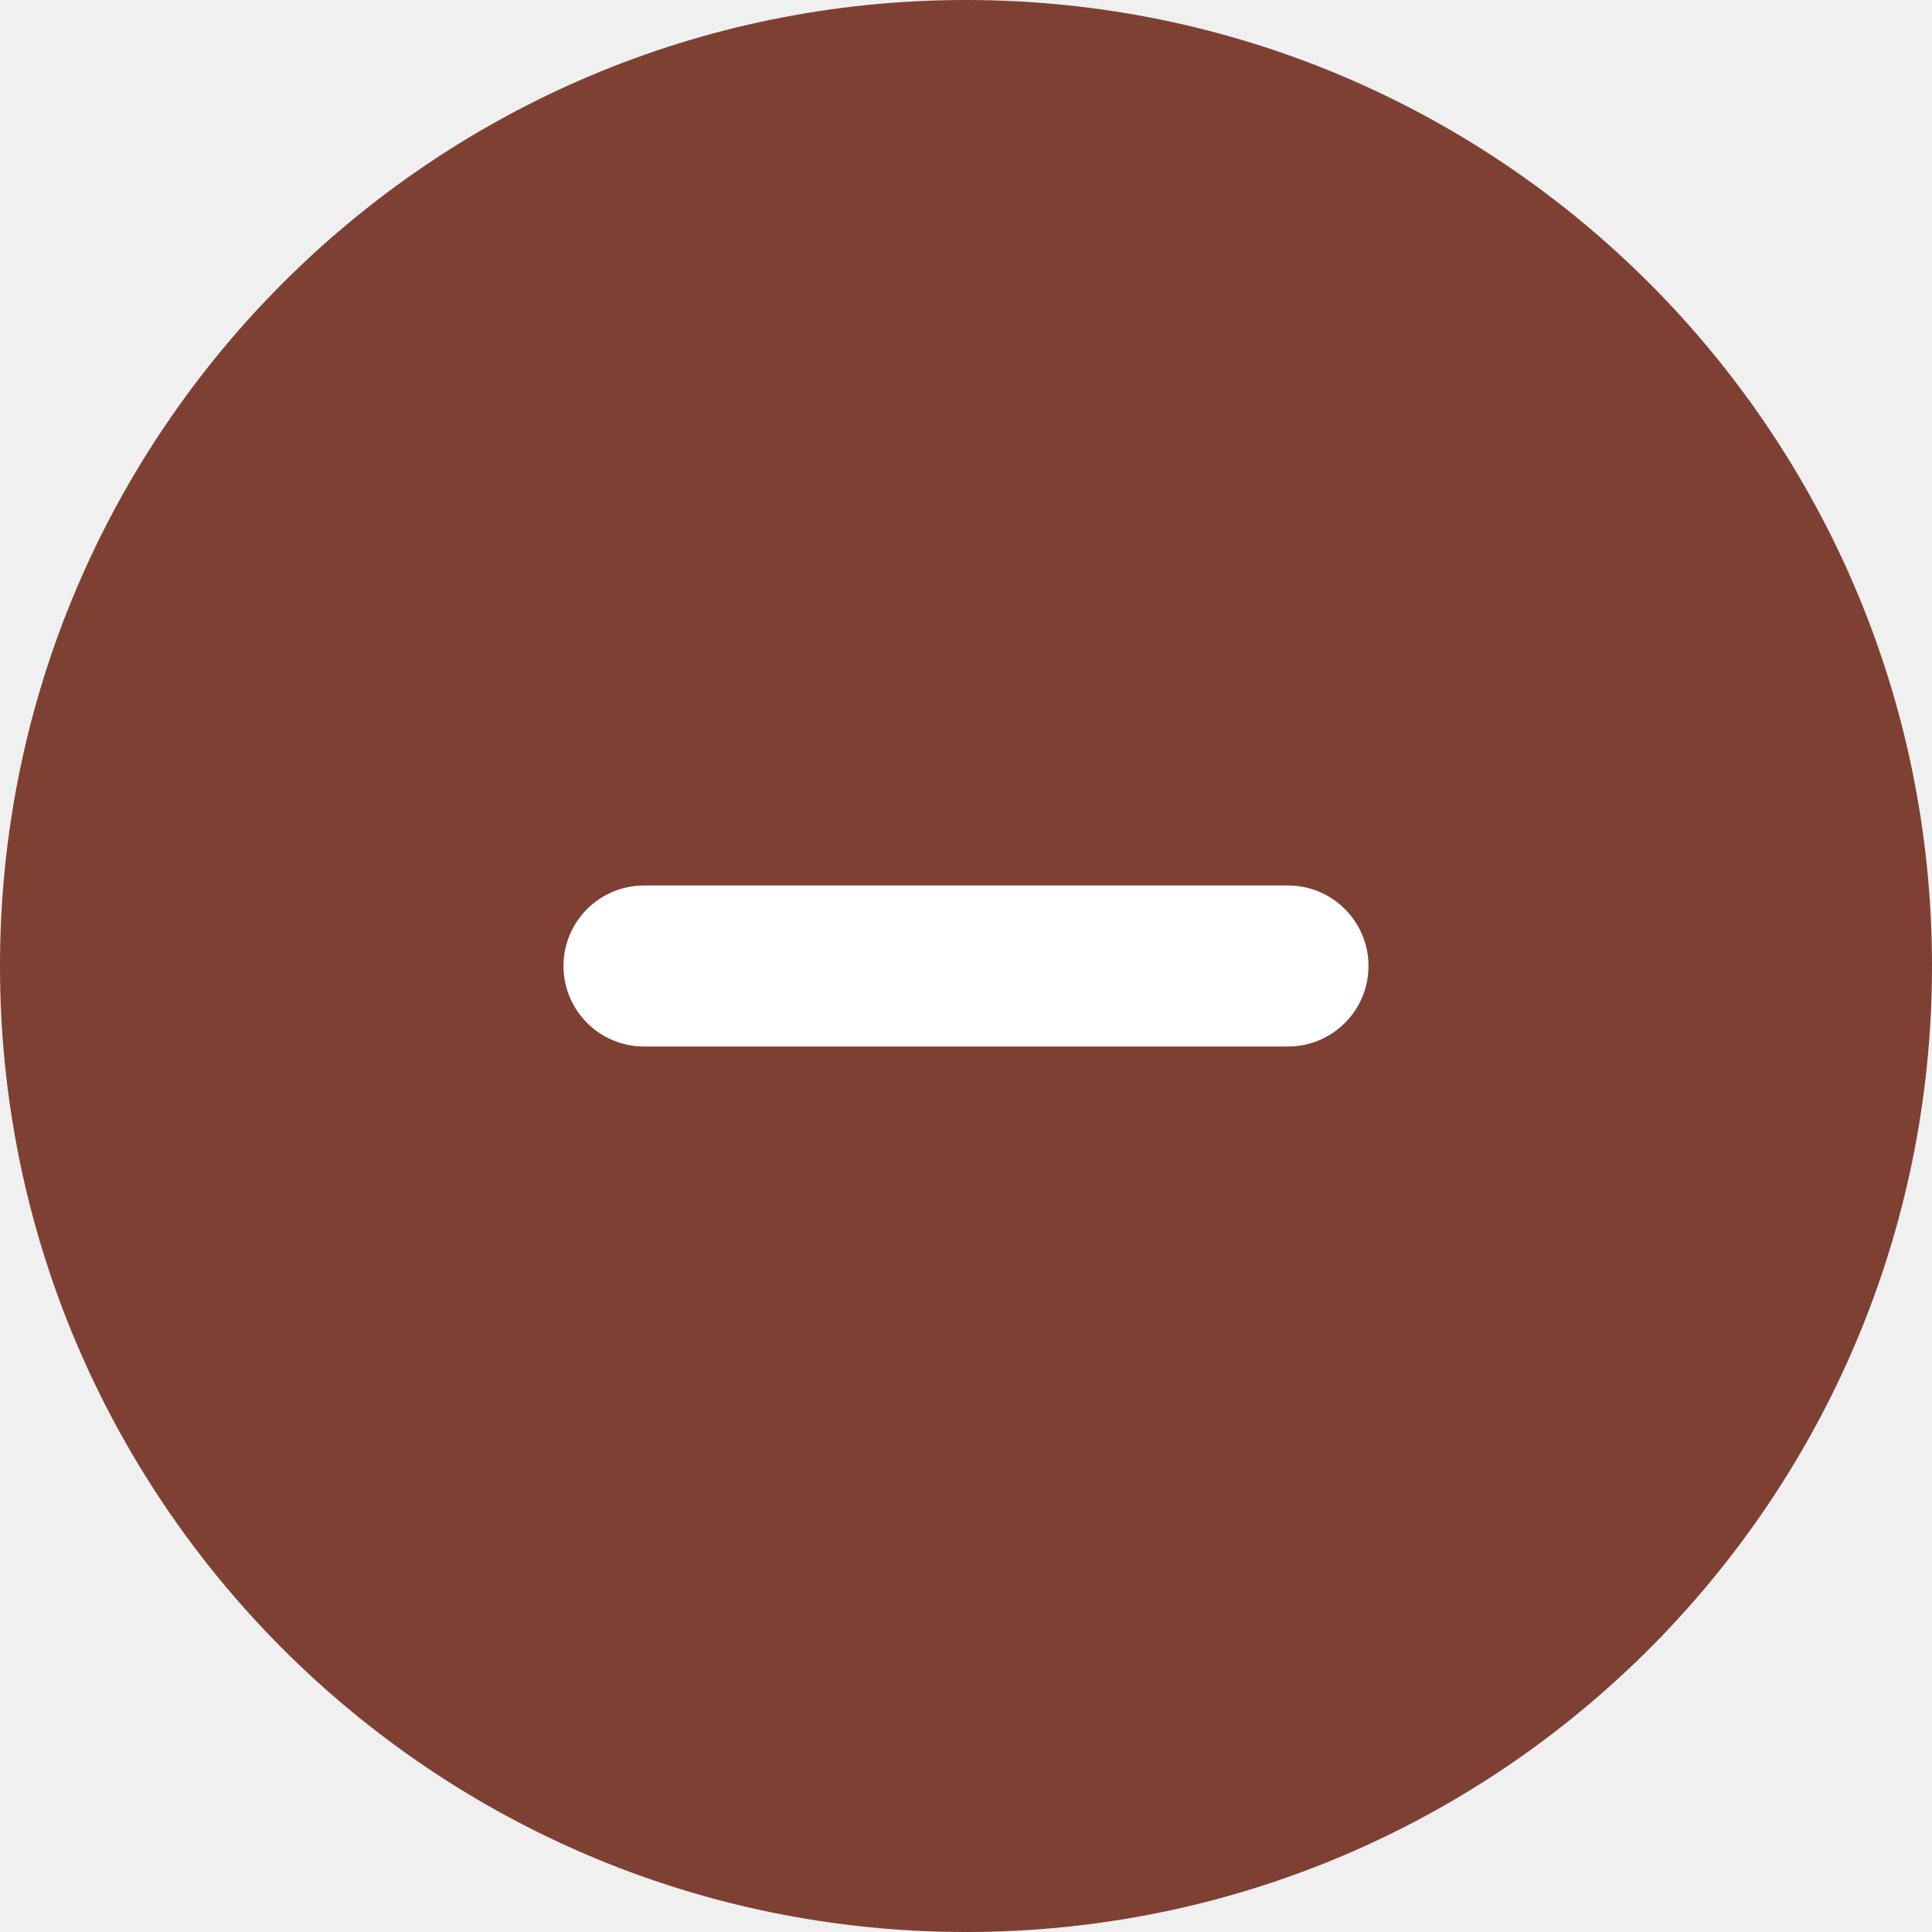
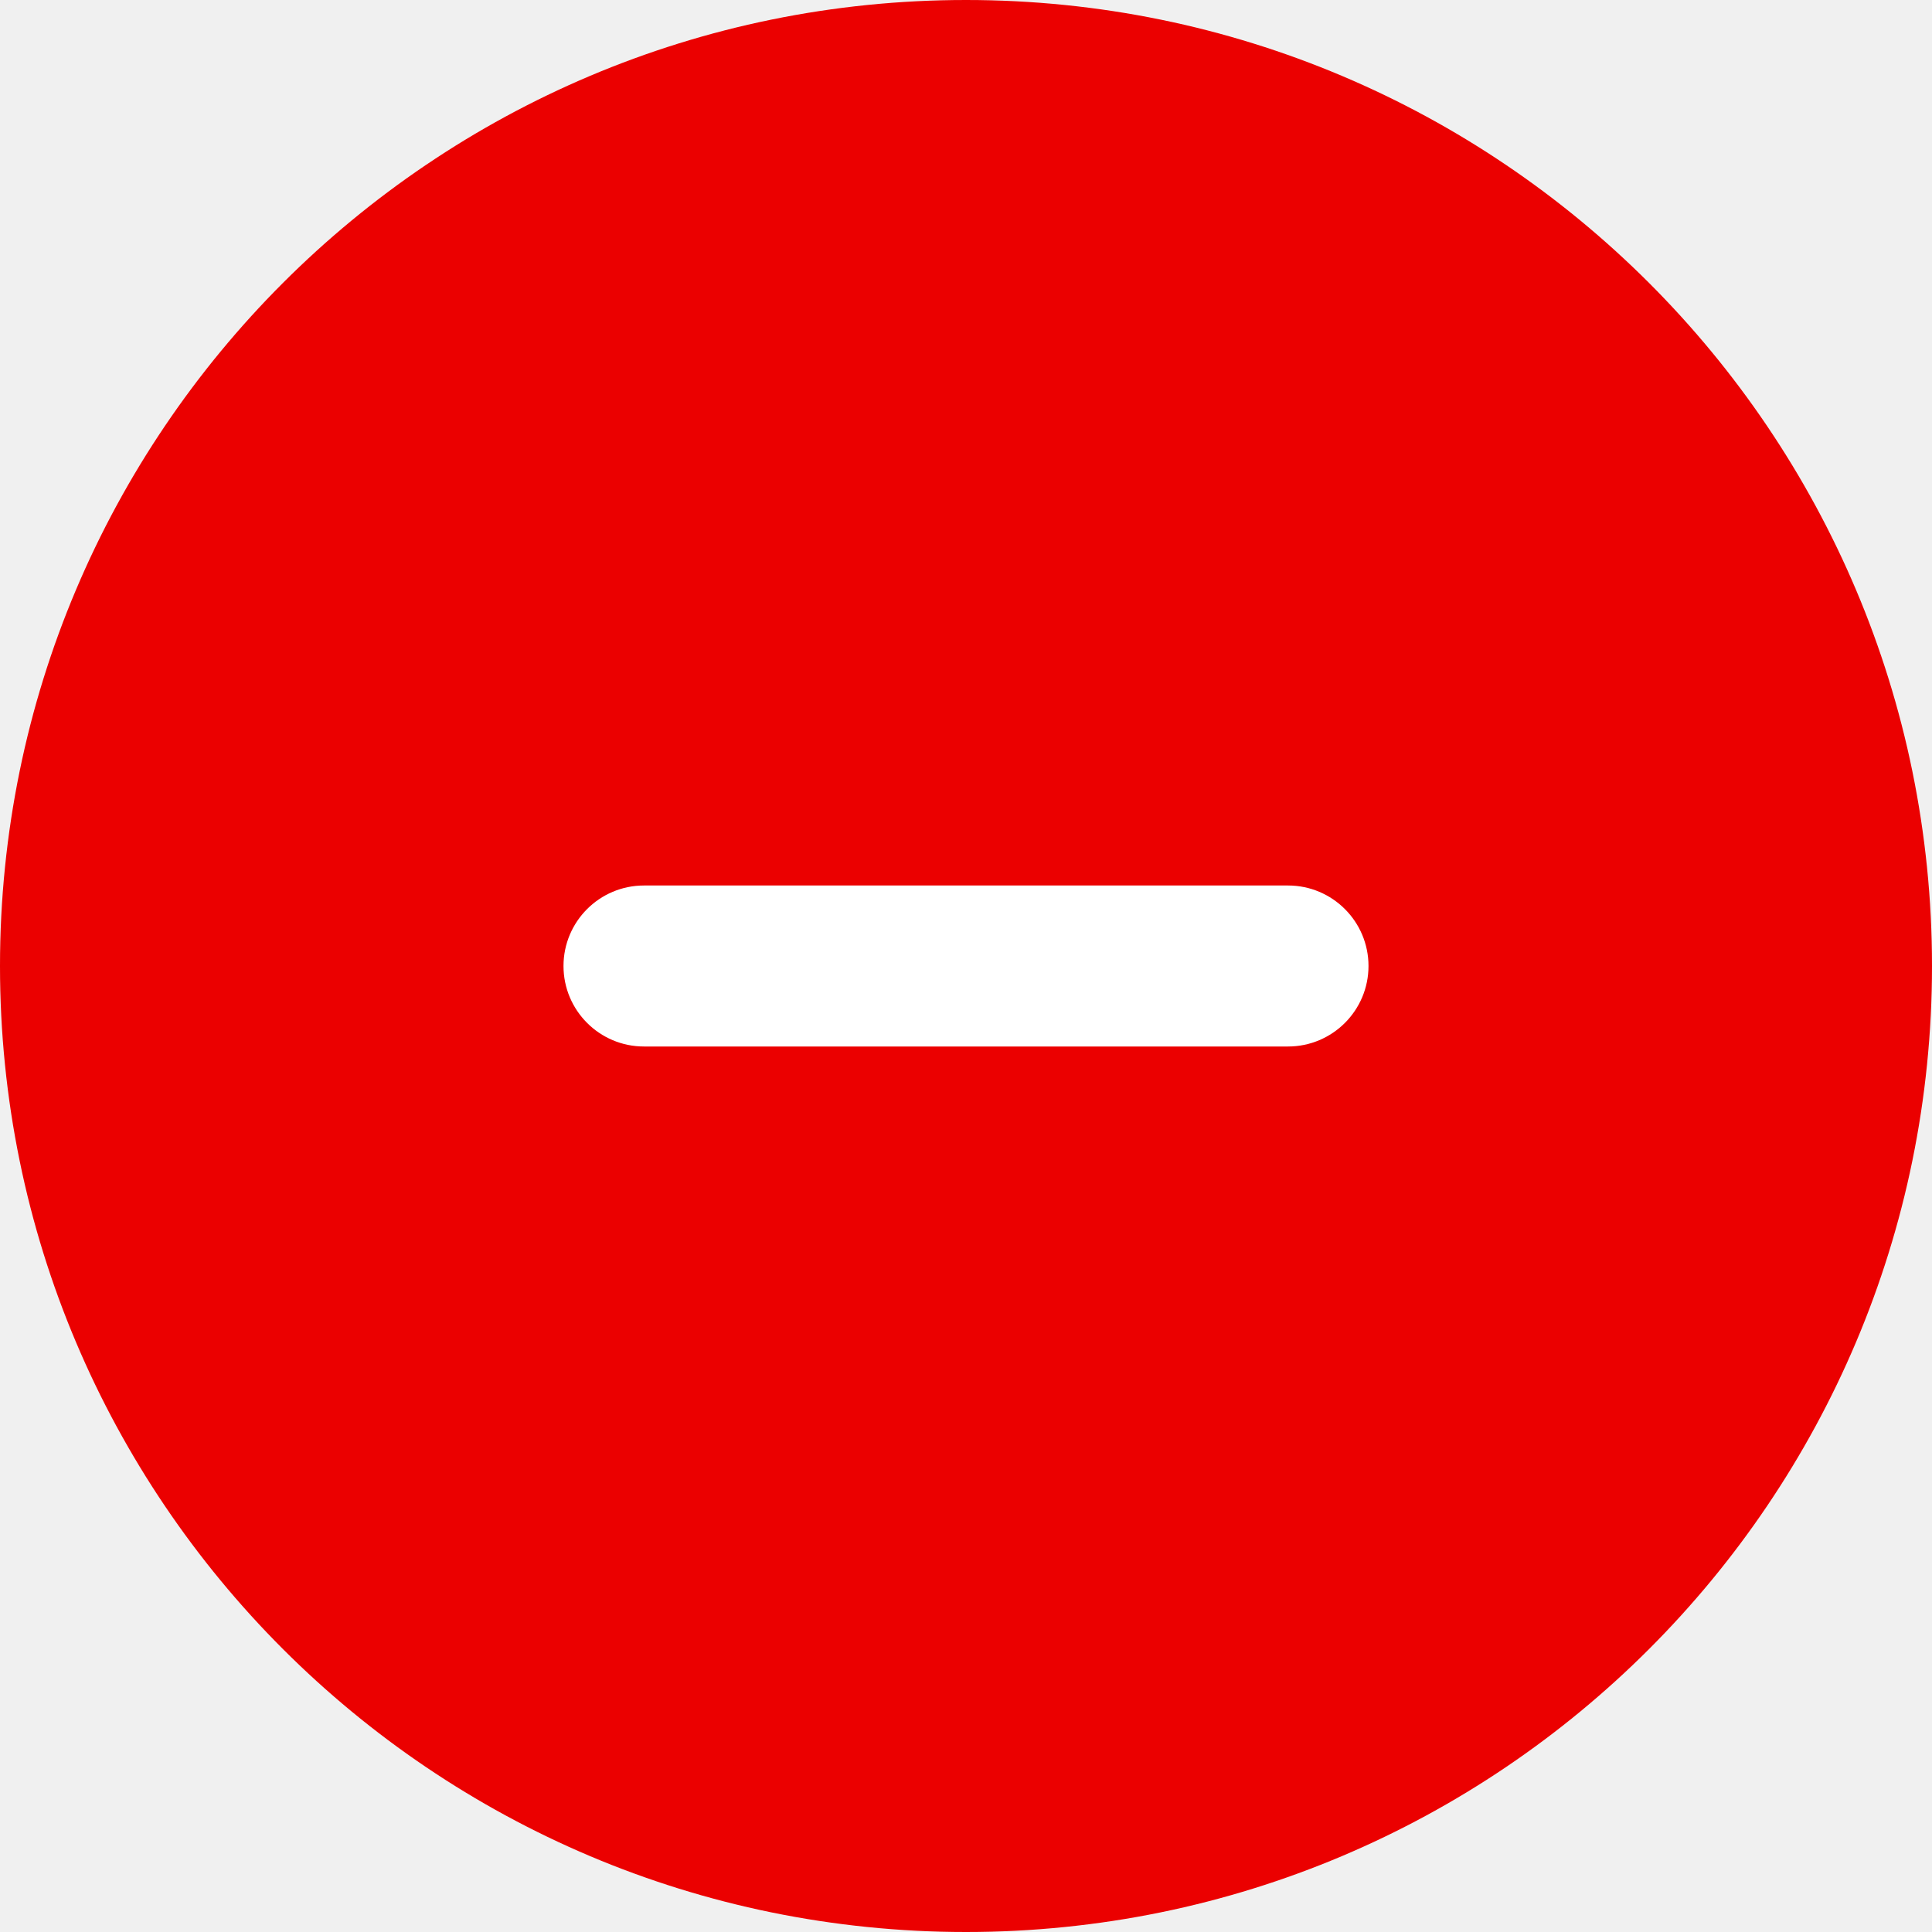
<svg xmlns="http://www.w3.org/2000/svg" width="24" height="24" viewBox="0 0 24 24" fill="none">
-   <circle cx="12" cy="12" r="12" fill="#7f4034" />
+   <circle cx="12" cy="12" r="12" fill="#eb0000" />
  <path fill-rule="evenodd" clip-rule="evenodd" d="M7 12C7 11.448 7.448 11 8 11L16 11C16.552 11 17 11.448 17 12C17 12.552 16.552 13 16 13L8 13C7.448 13 7 12.552 7 12Z" fill="white" />
</svg>
